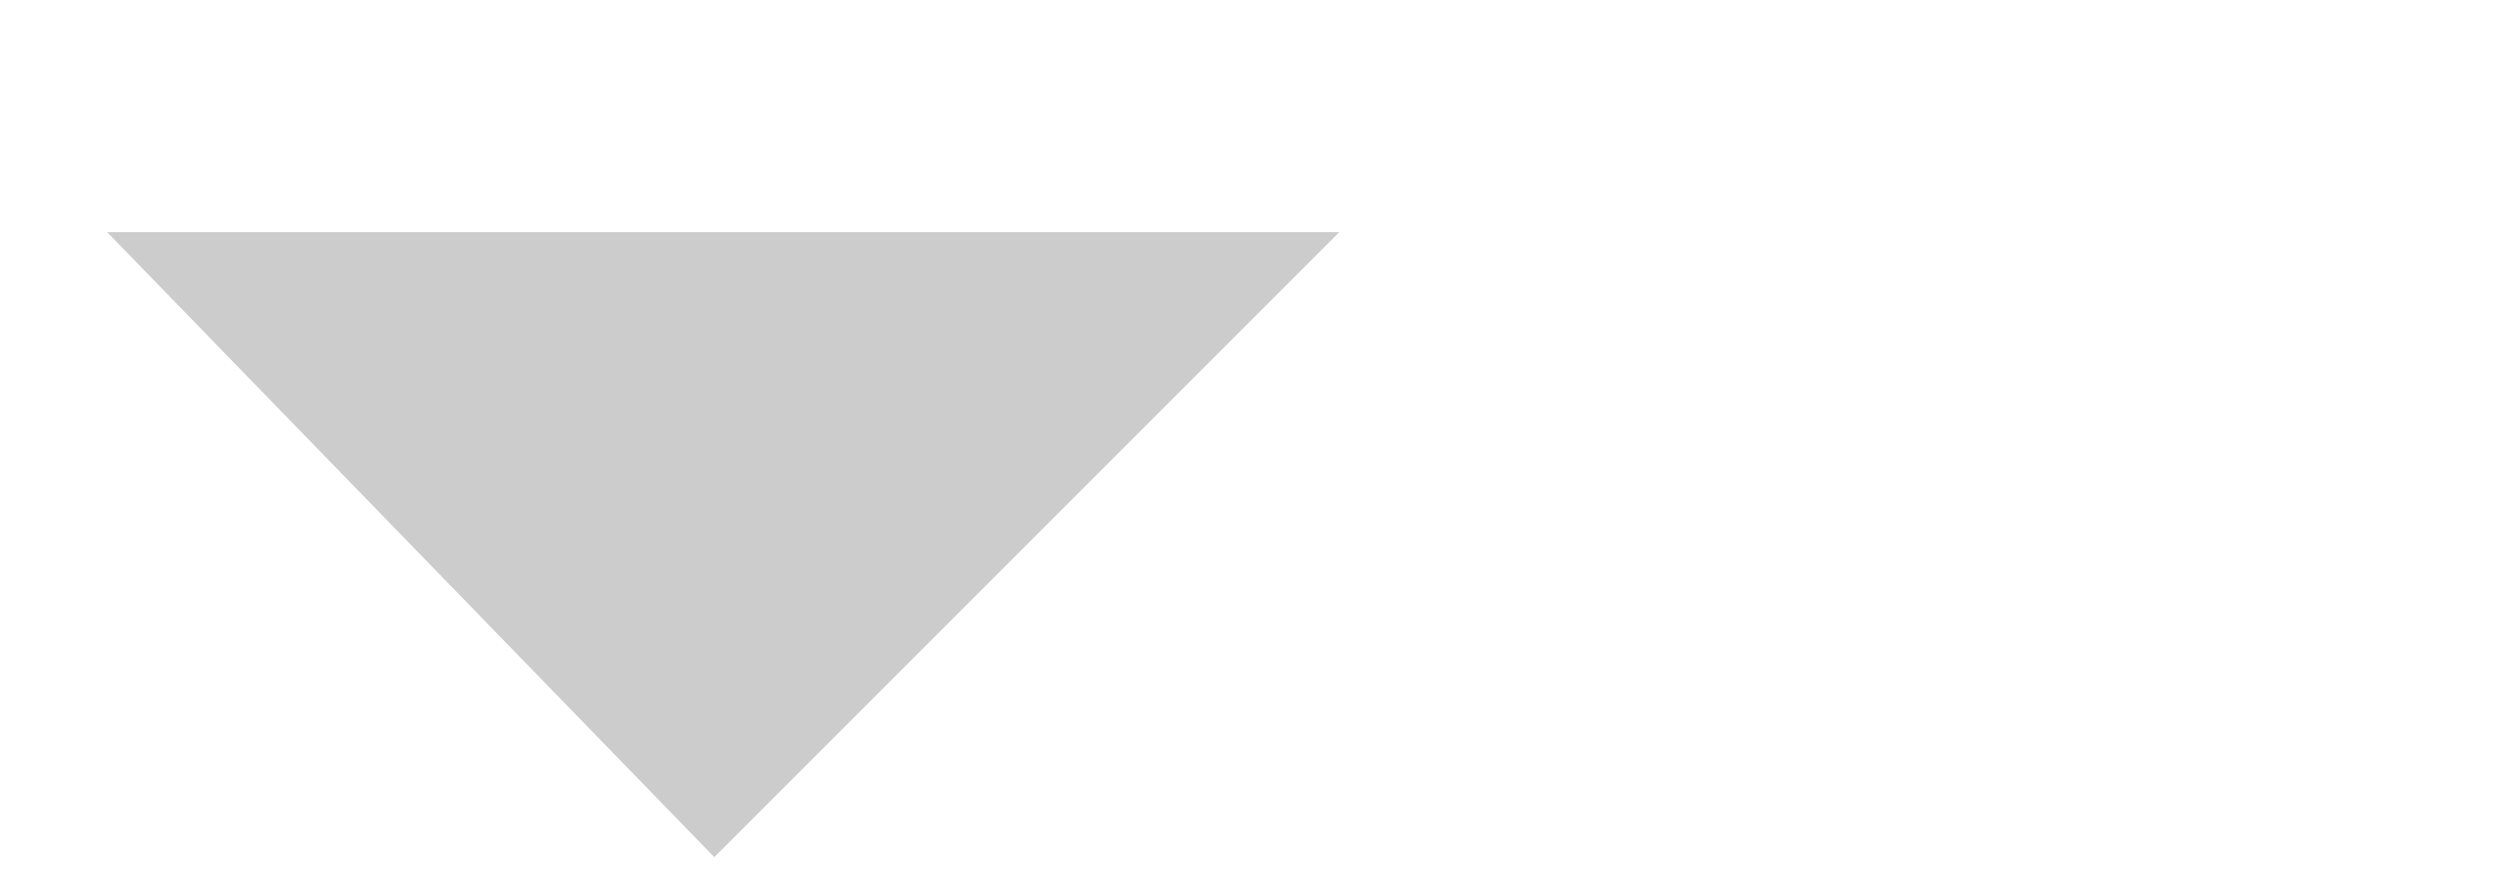
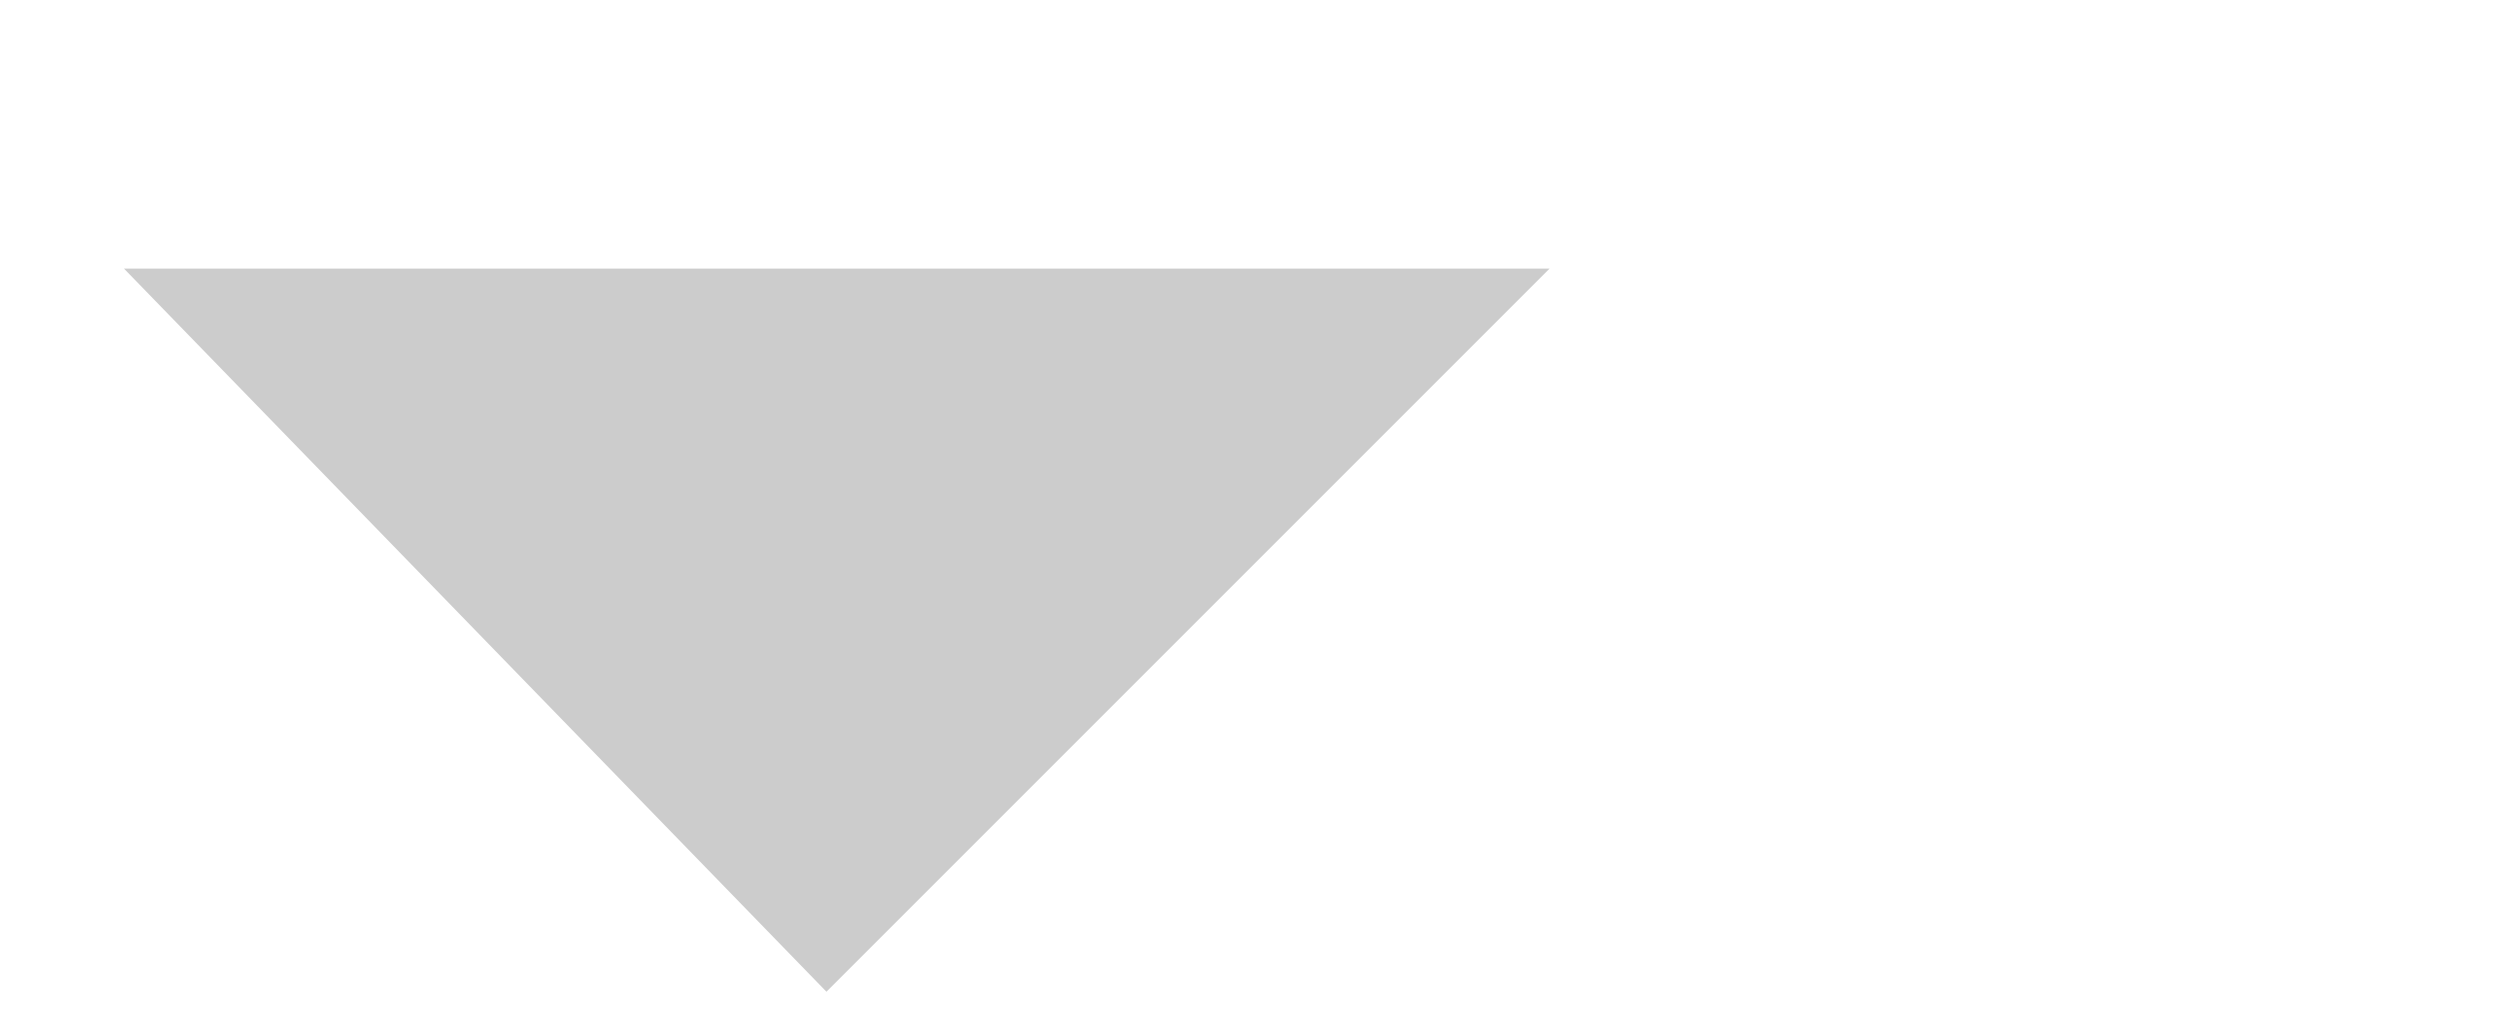
- <svg xmlns="http://www.w3.org/2000/svg" version="1.1" id="Layer_1" x="0px" y="0px" viewBox="0 0 14 5" style="enable-background:new 0 0 14 5;" xml:space="preserve">
+ <svg xmlns="http://www.w3.org/2000/svg" version="1.1" id="Layer_1" x="0px" y="0px" viewBox="0 0 12.1 5" style="enable-background:new 0 0 12.1 5;" xml:space="preserve">
  <style type="text/css">
	.st0{fill:#CCCCCC;}
</style>
  <polygon class="st0" points="4,4.8 0.6,1.3 7.5,1.3 " />
</svg>
